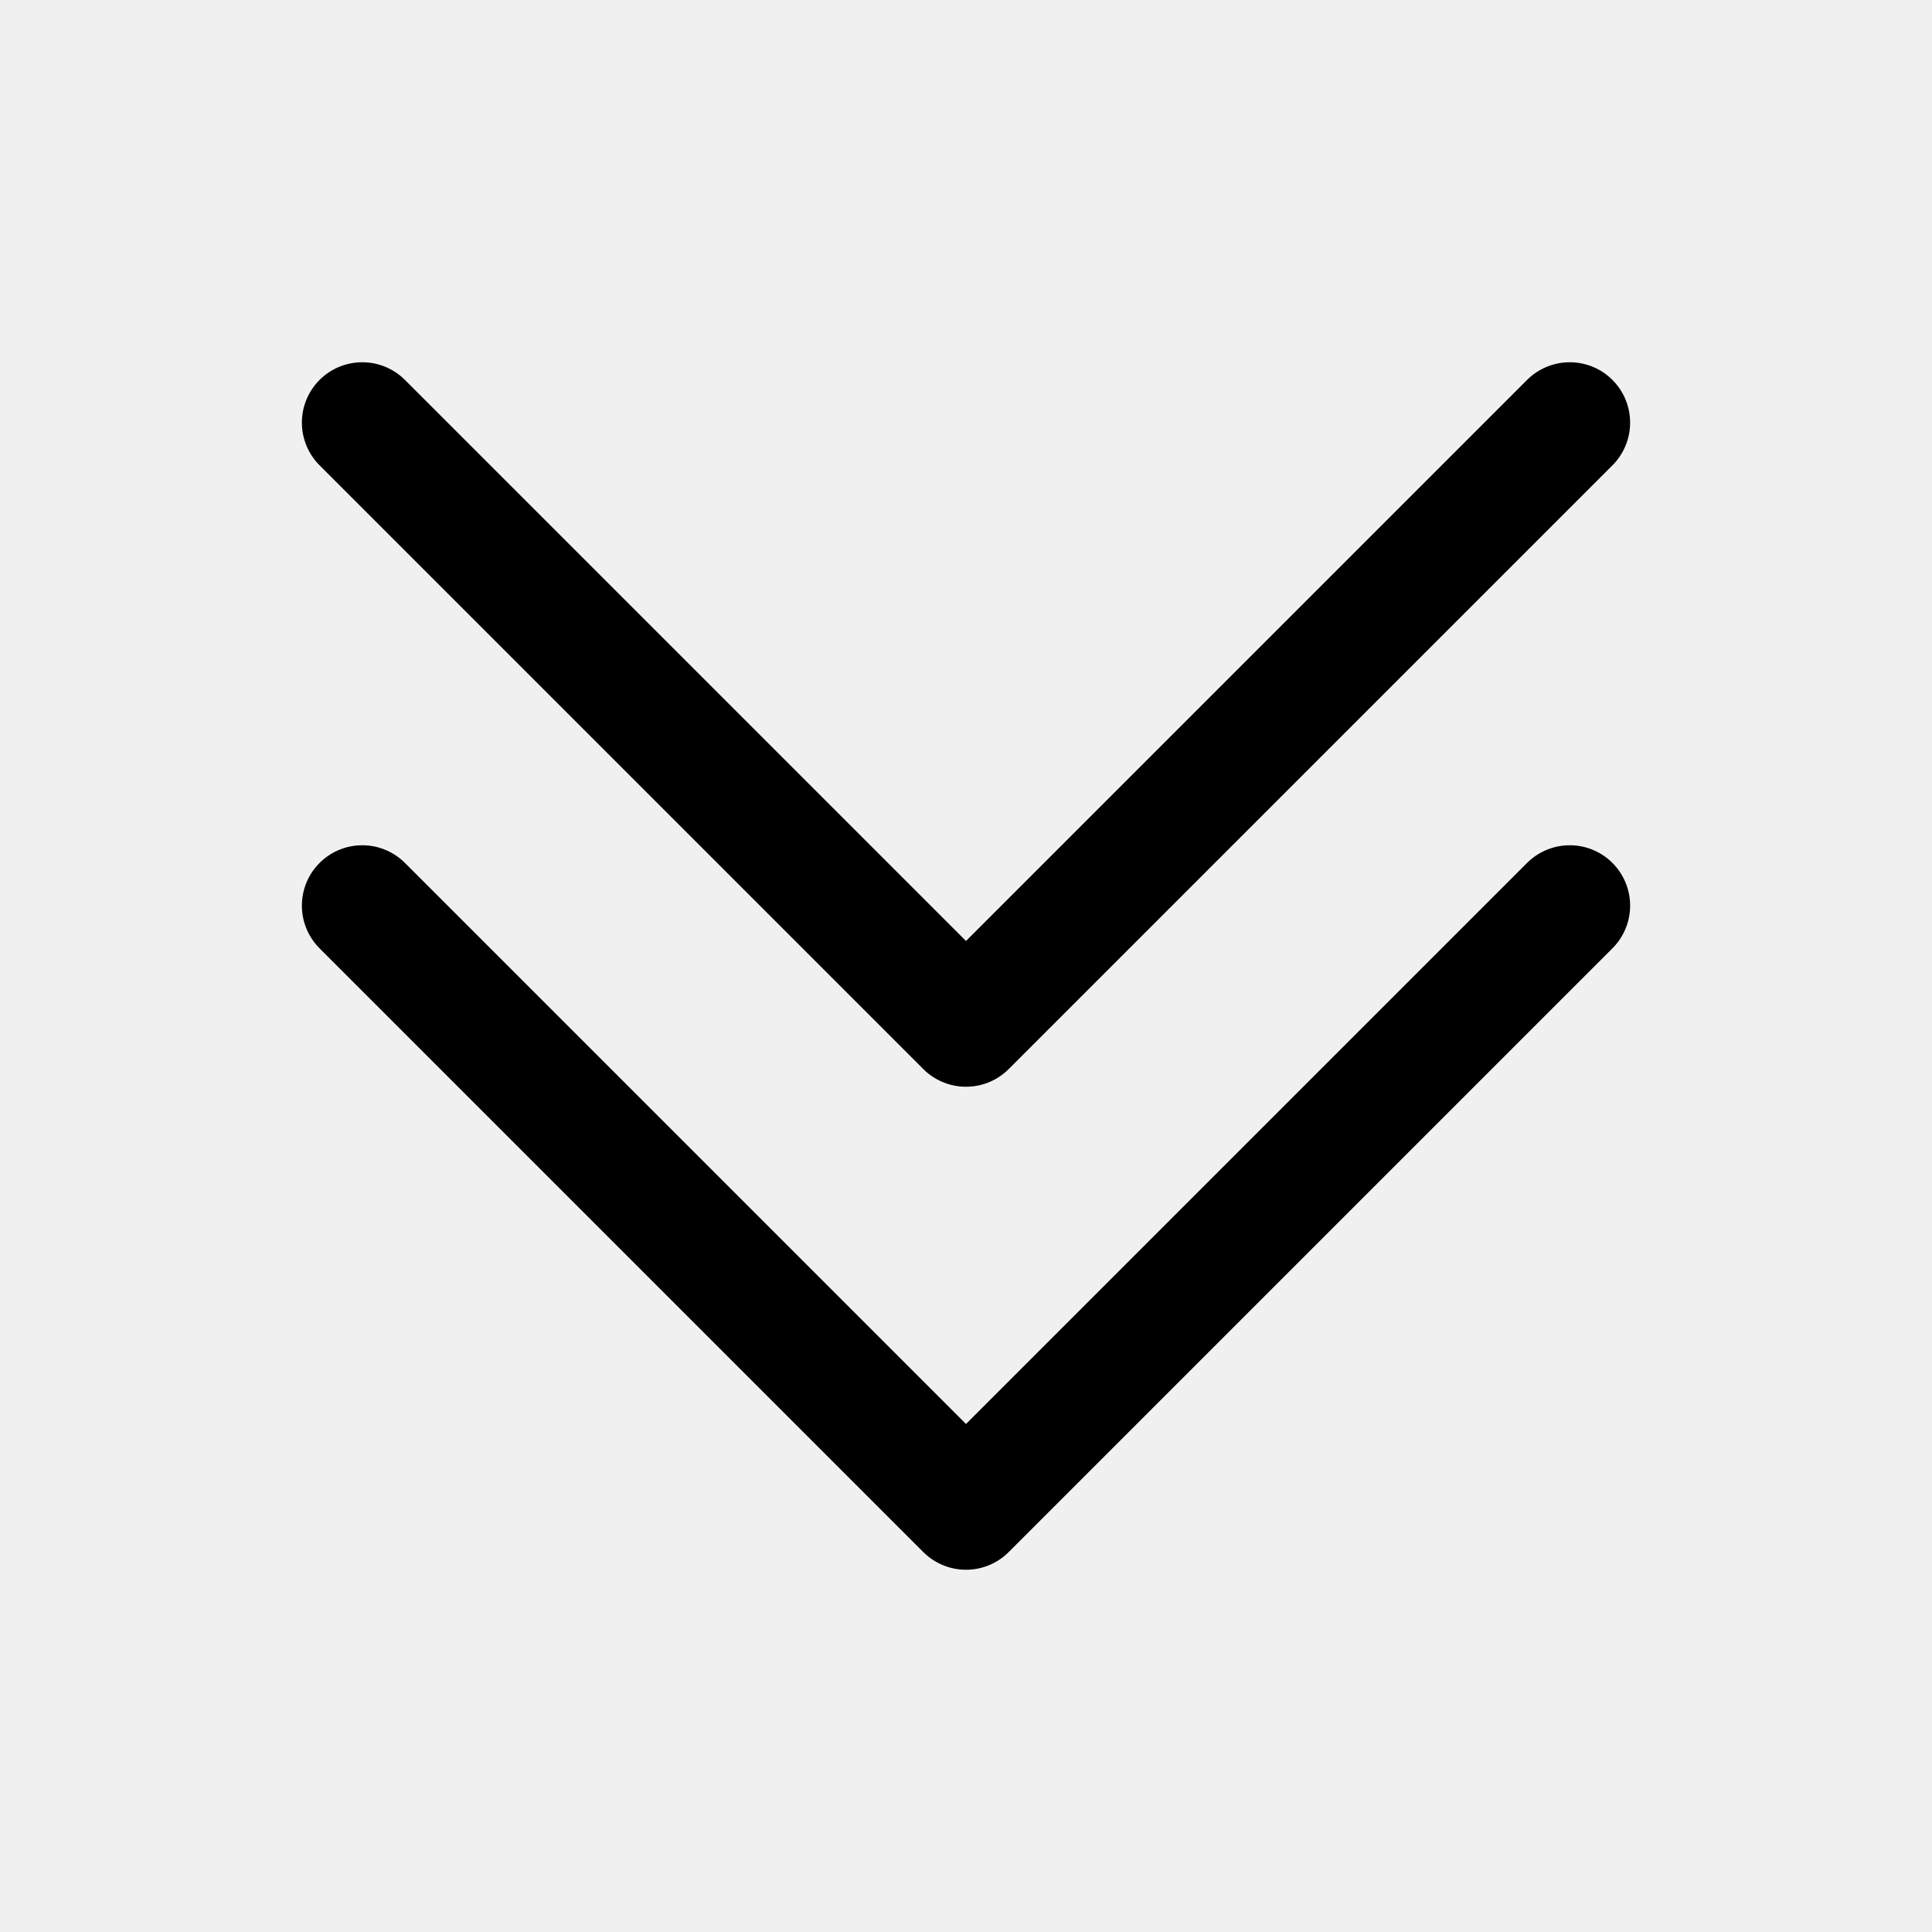
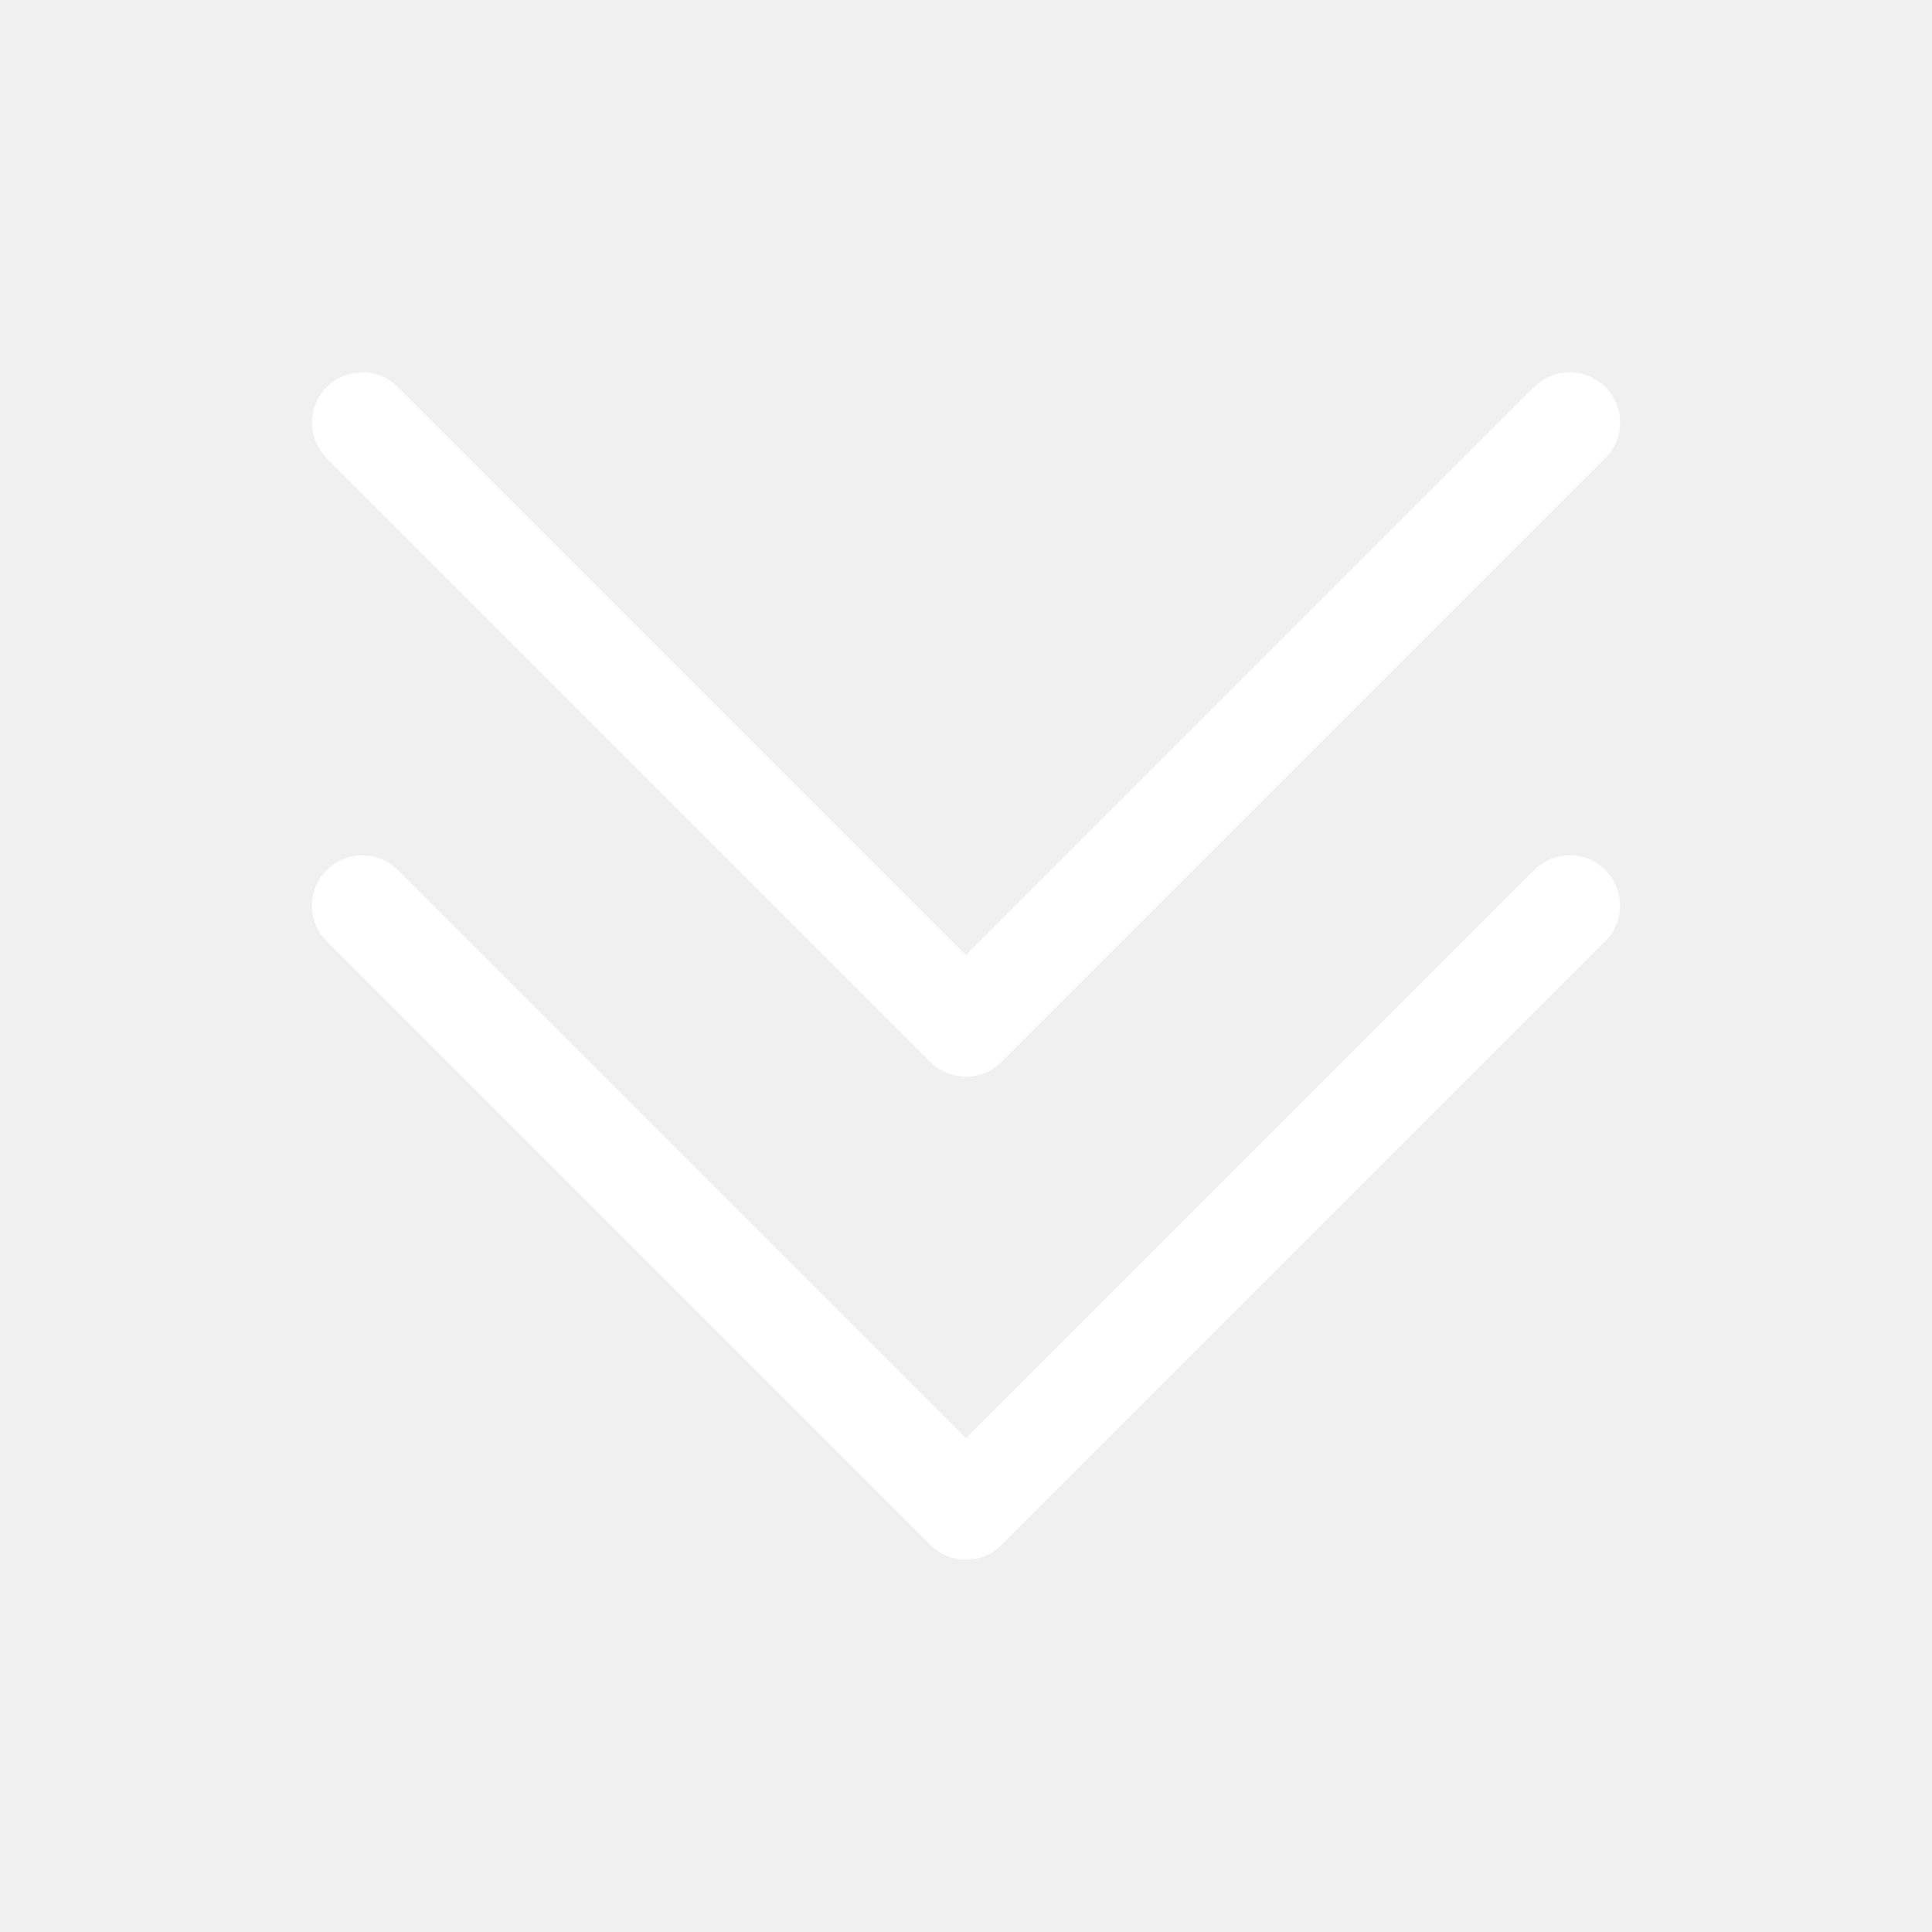
- <svg xmlns="http://www.w3.org/2000/svg" fill="none" viewBox="0 0 24 24" stroke-width="1.5" stroke="black" class="w-6 h-6">
+ <svg xmlns="http://www.w3.org/2000/svg" fill="none" viewBox="0 0 24 24" stroke-width="1.25" stroke="white" class="w-4 h-4">
  <path stroke-linecap="round" stroke-linejoin="round" d="M19.5 5.25l-7.5 7.5-7.5-7.5m15 6l-7.5 7.5-7.5-7.5" />
</svg>
